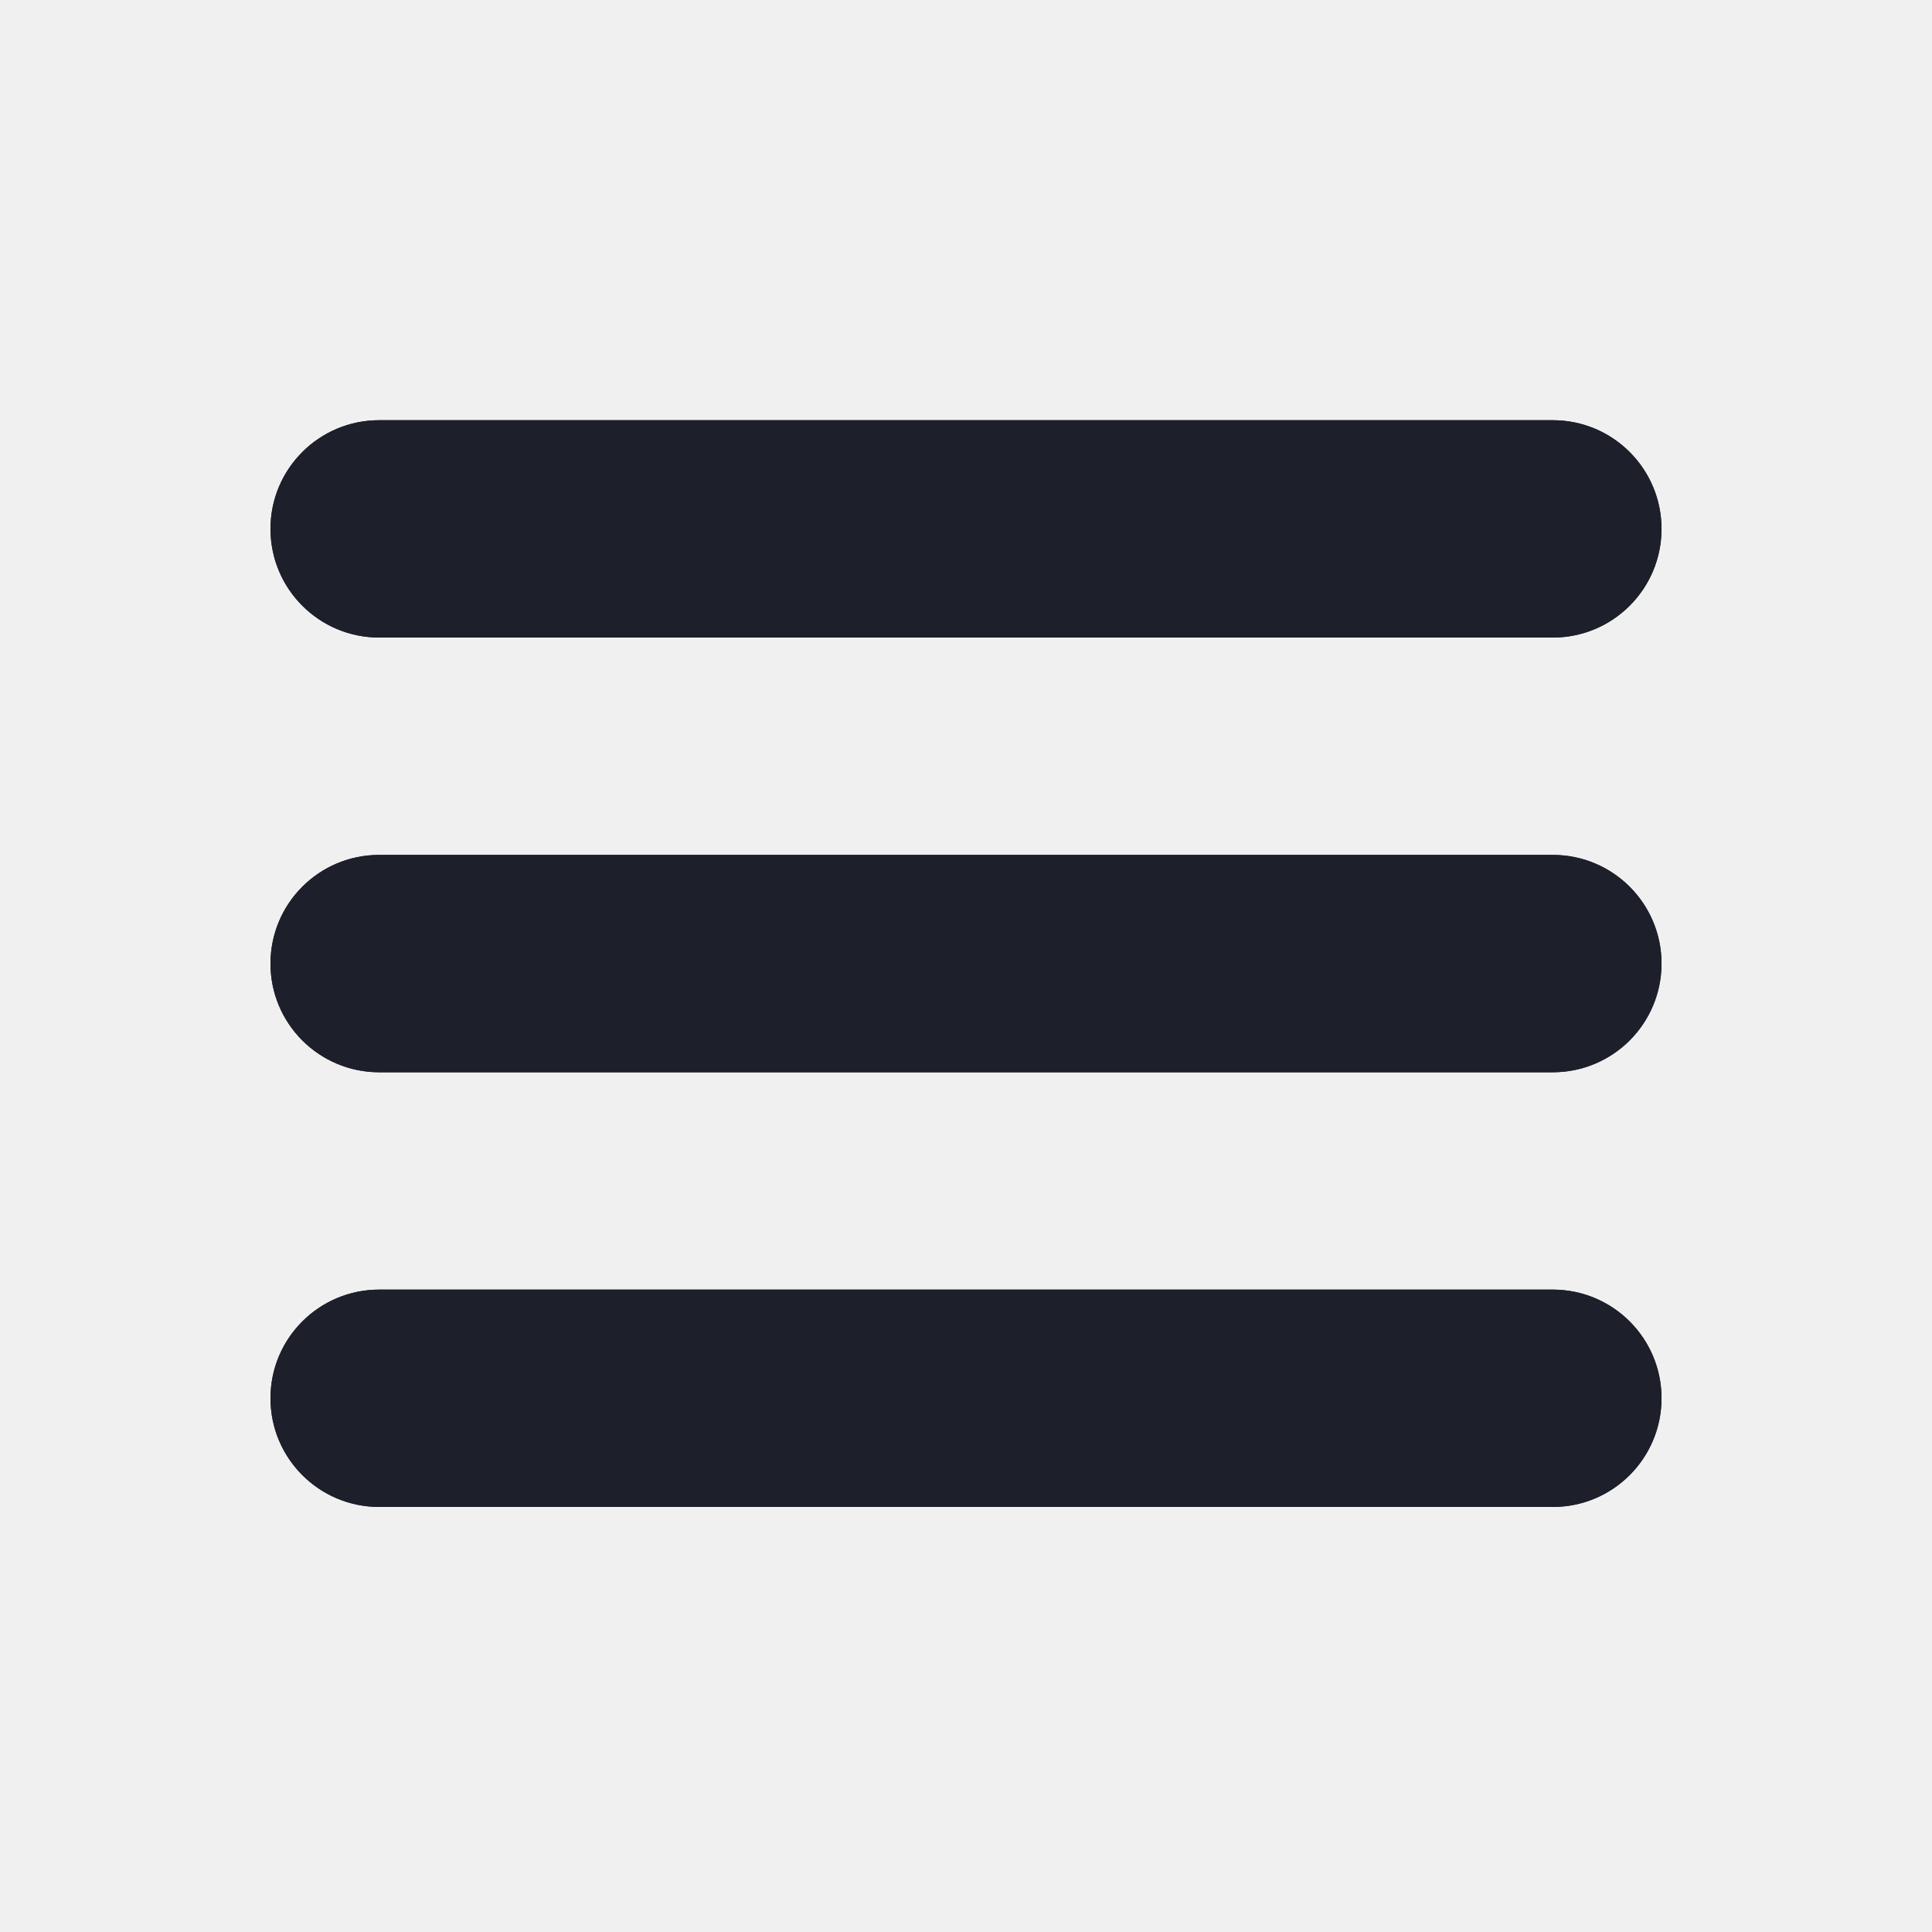
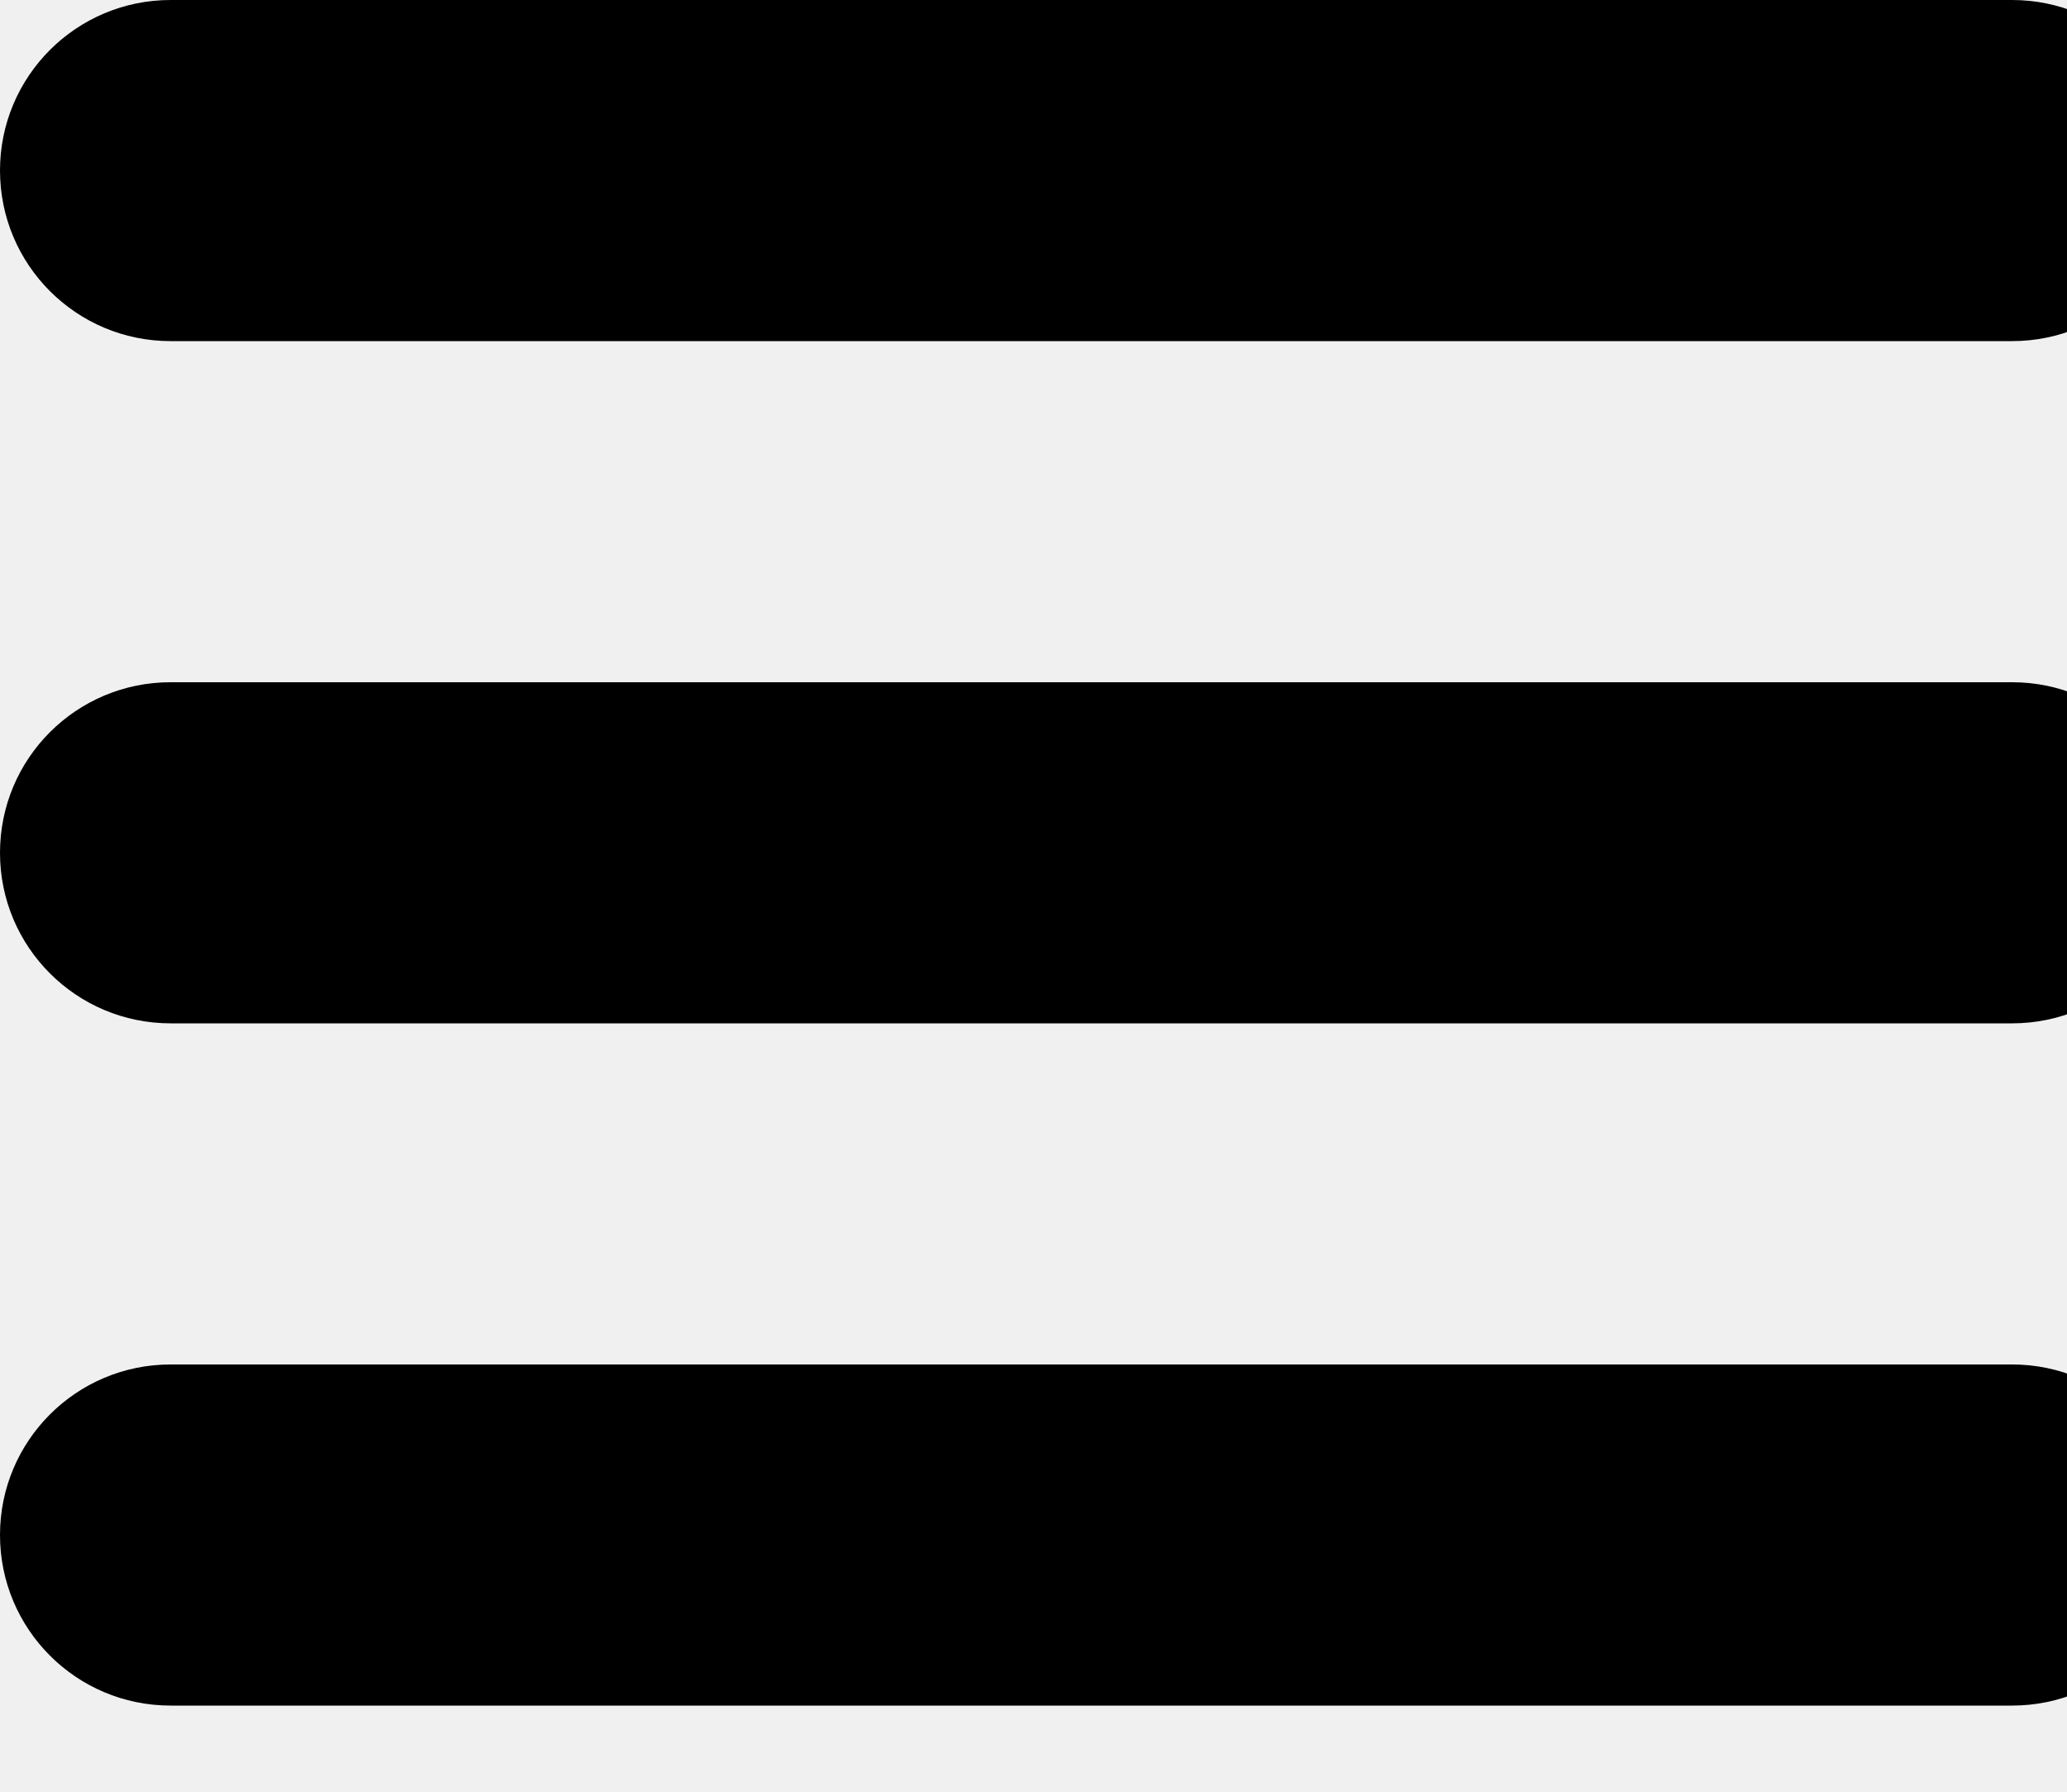
- <svg xmlns="http://www.w3.org/2000/svg" xmlns:xlink="http://www.w3.org/1999/xlink" width="22" height="22" viewBox="0 0 22 22">
-   <defs>
-     <path id="q7x34m83ca" d="M14.602 9.9c.684 0 1.238.554 1.238 1.237 0 .684-.554 1.238-1.238 1.238H1.238C.554 12.375 0 11.821 0 11.137 0 10.454.554 9.9 1.238 9.9h13.364zm0-4.95c.684 0 1.238.554 1.238 1.237 0 .684-.554 1.238-1.238 1.238H1.238C.554 7.425 0 6.871 0 6.188 0 5.503.554 4.95 1.238 4.95h13.364zm0-4.95c.684 0 1.238.554 1.238 1.238 0 .683-.554 1.237-1.238 1.237H1.238C.554 2.475 0 1.921 0 1.237 0 .554.554 0 1.238 0h13.364z" />
-   </defs>
-   <g fill="none" fill-rule="evenodd">
-     <g>
-       <g>
-         <g>
-           <g>
-             <g>
-               <g transform="translate(-979 -1283) translate(361 1246) translate(544 28) translate(3 3) translate(71 6) translate(3.08 4.785)">
-                 <mask id="lyqdck0b0b" fill="#fff">
-                   <use xlink:href="#q7x34m83ca" />
-                 </mask>
-                 <use fill="#1D202B" fill-rule="nonzero" xlink:href="#q7x34m83ca" />
-                 <g fill="#1D202B" mask="url(#lyqdck0b0b)">
-                   <path d="M0 0H22V22H0z" transform="translate(-3.08 -4.785)" />
-                 </g>
-               </g>
-             </g>
-           </g>
-         </g>
-       </g>
-     </g>
-   </g>
+ <svg xmlns="http://www.w3.org/2000/svg" width="15" height="13" viewBox="0 0 15 13">
+   <path id="q7x34m83ca" d="M14.602 9.9c.684 0 1.238.554 1.238 1.237 0 .684-.554 1.238-1.238 1.238H1.238C.554 12.375 0 11.821 0 11.137 0 10.454.554 9.9 1.238 9.9h13.364zm0-4.95c.684 0 1.238.554 1.238 1.237 0 .684-.554 1.238-1.238 1.238H1.238C.554 7.425 0 6.871 0 6.188 0 5.503.554 4.95 1.238 4.95h13.364zm0-4.95c.684 0 1.238.554 1.238 1.238 0 .683-.554 1.237-1.238 1.237H1.238C.554 2.475 0 1.921 0 1.237 0 .554.554 0 1.238 0h13.364z" />
</svg>
